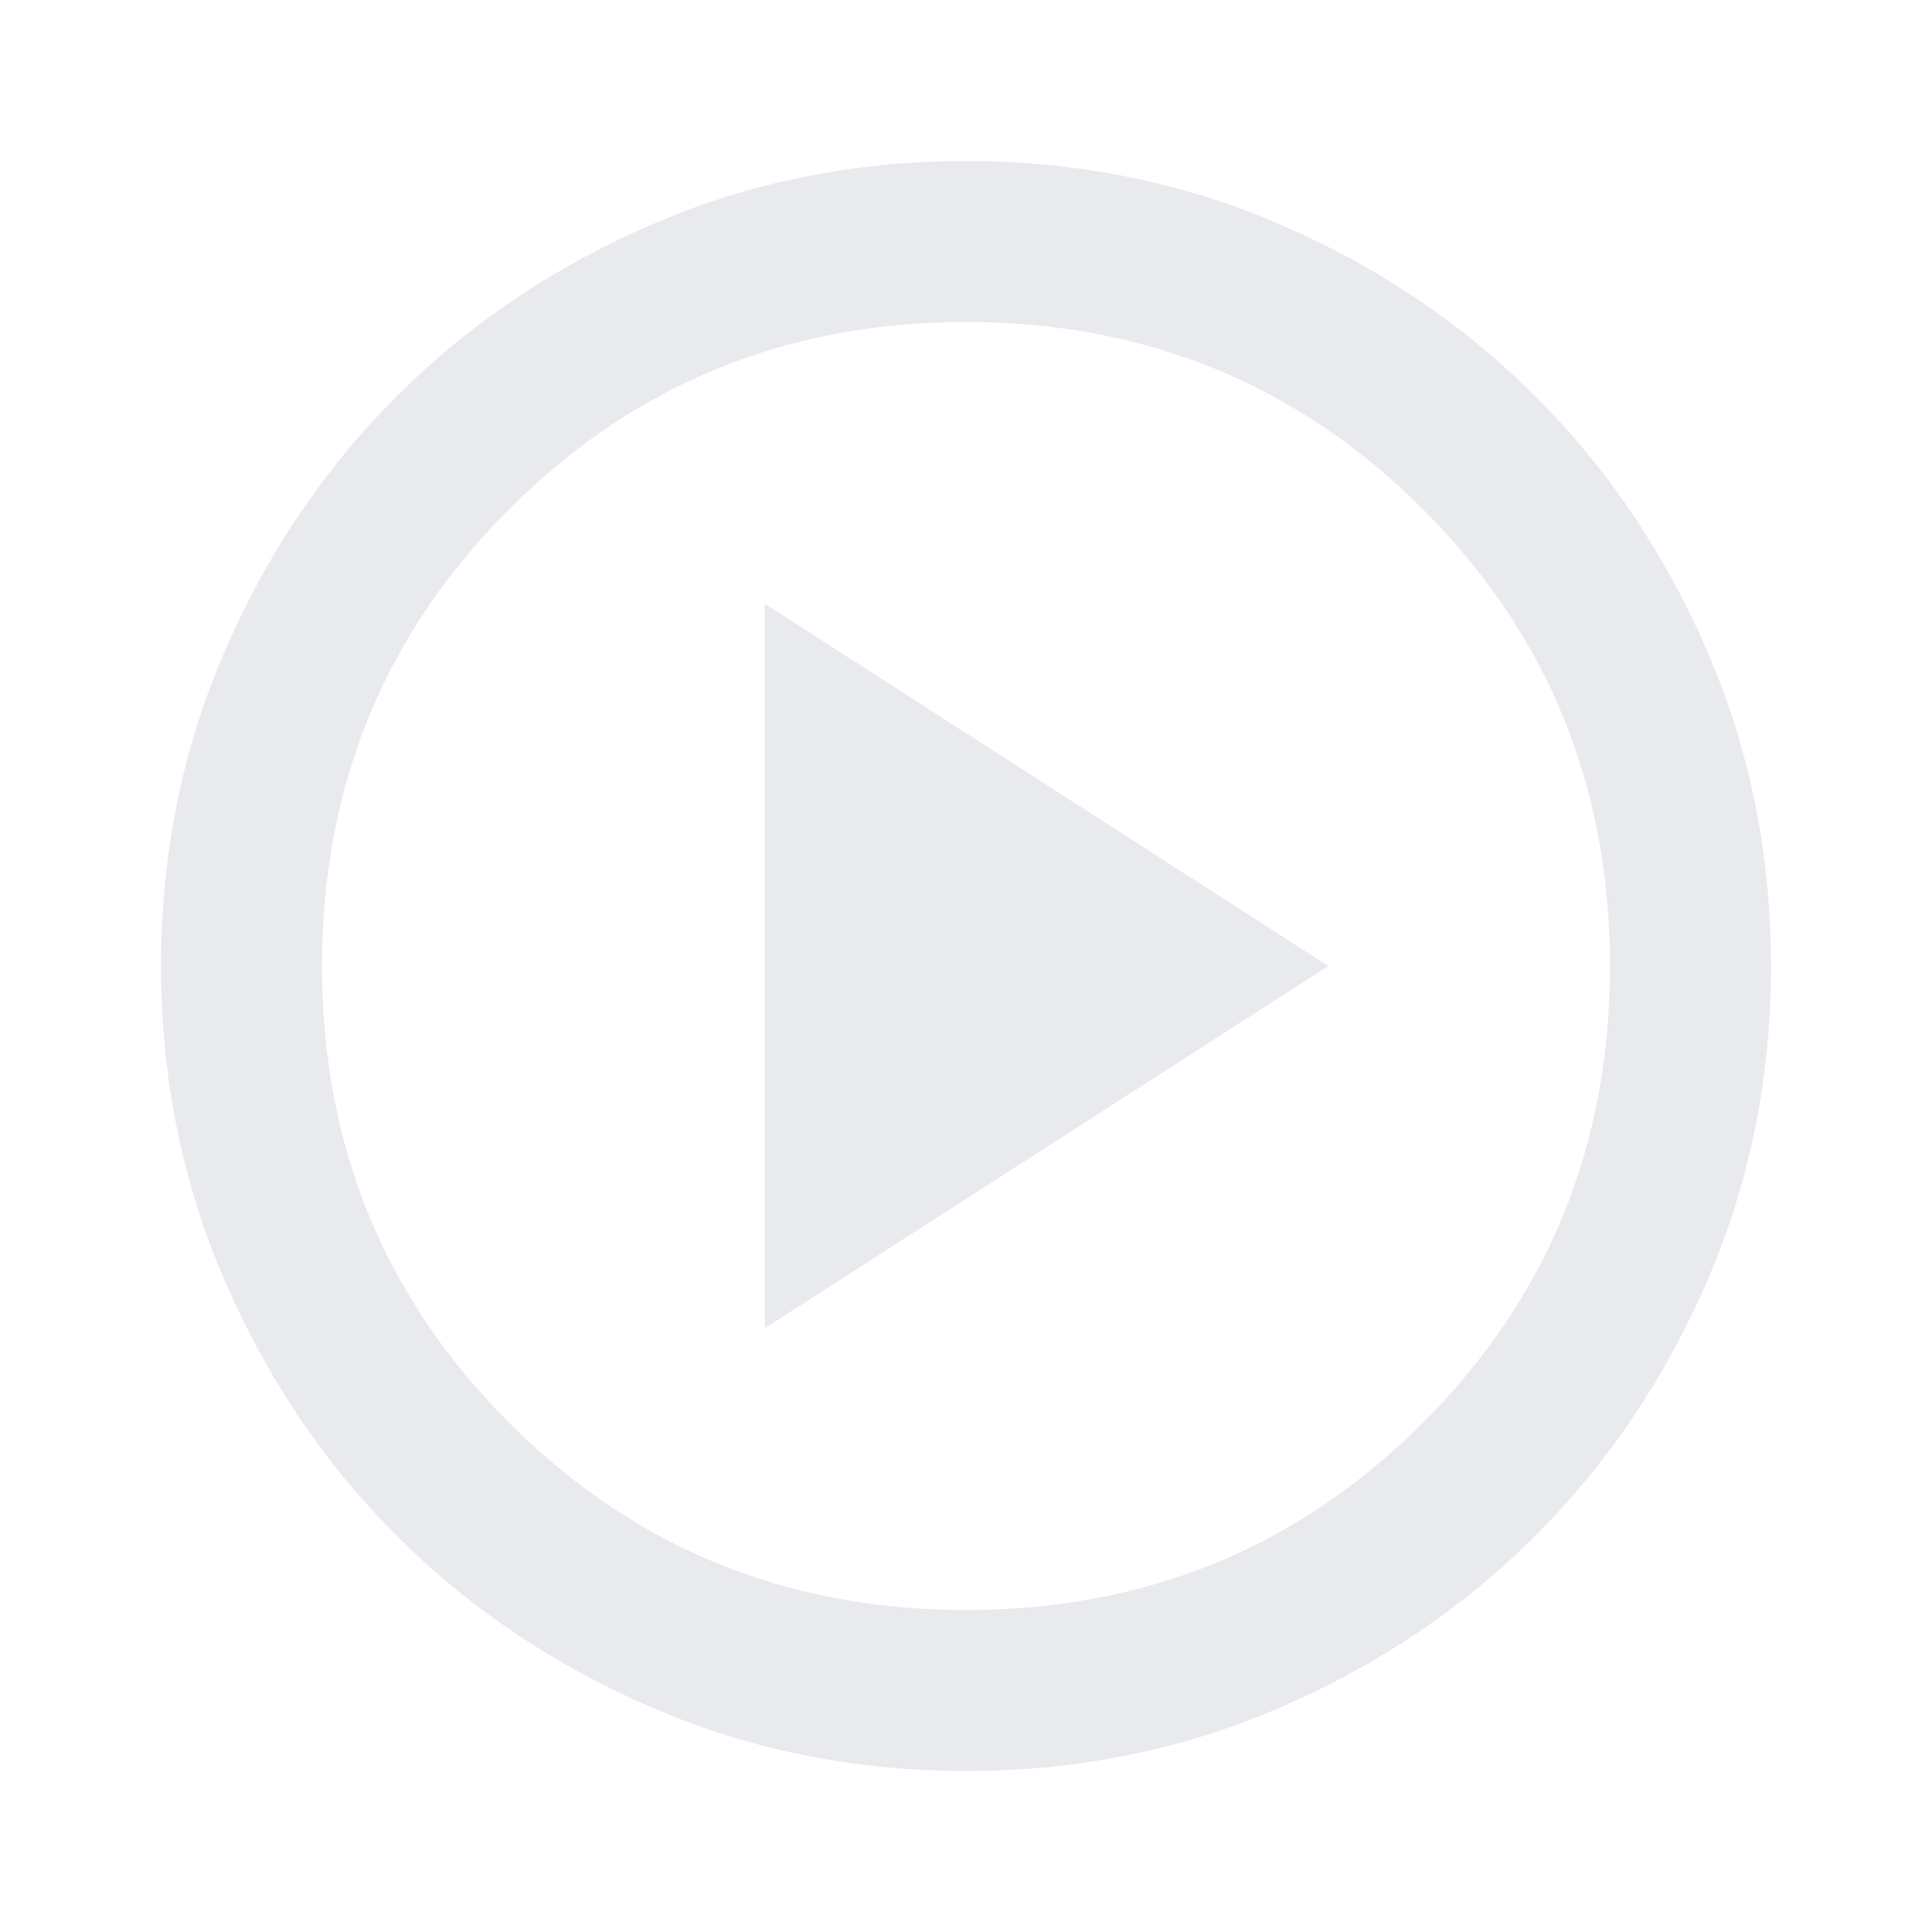
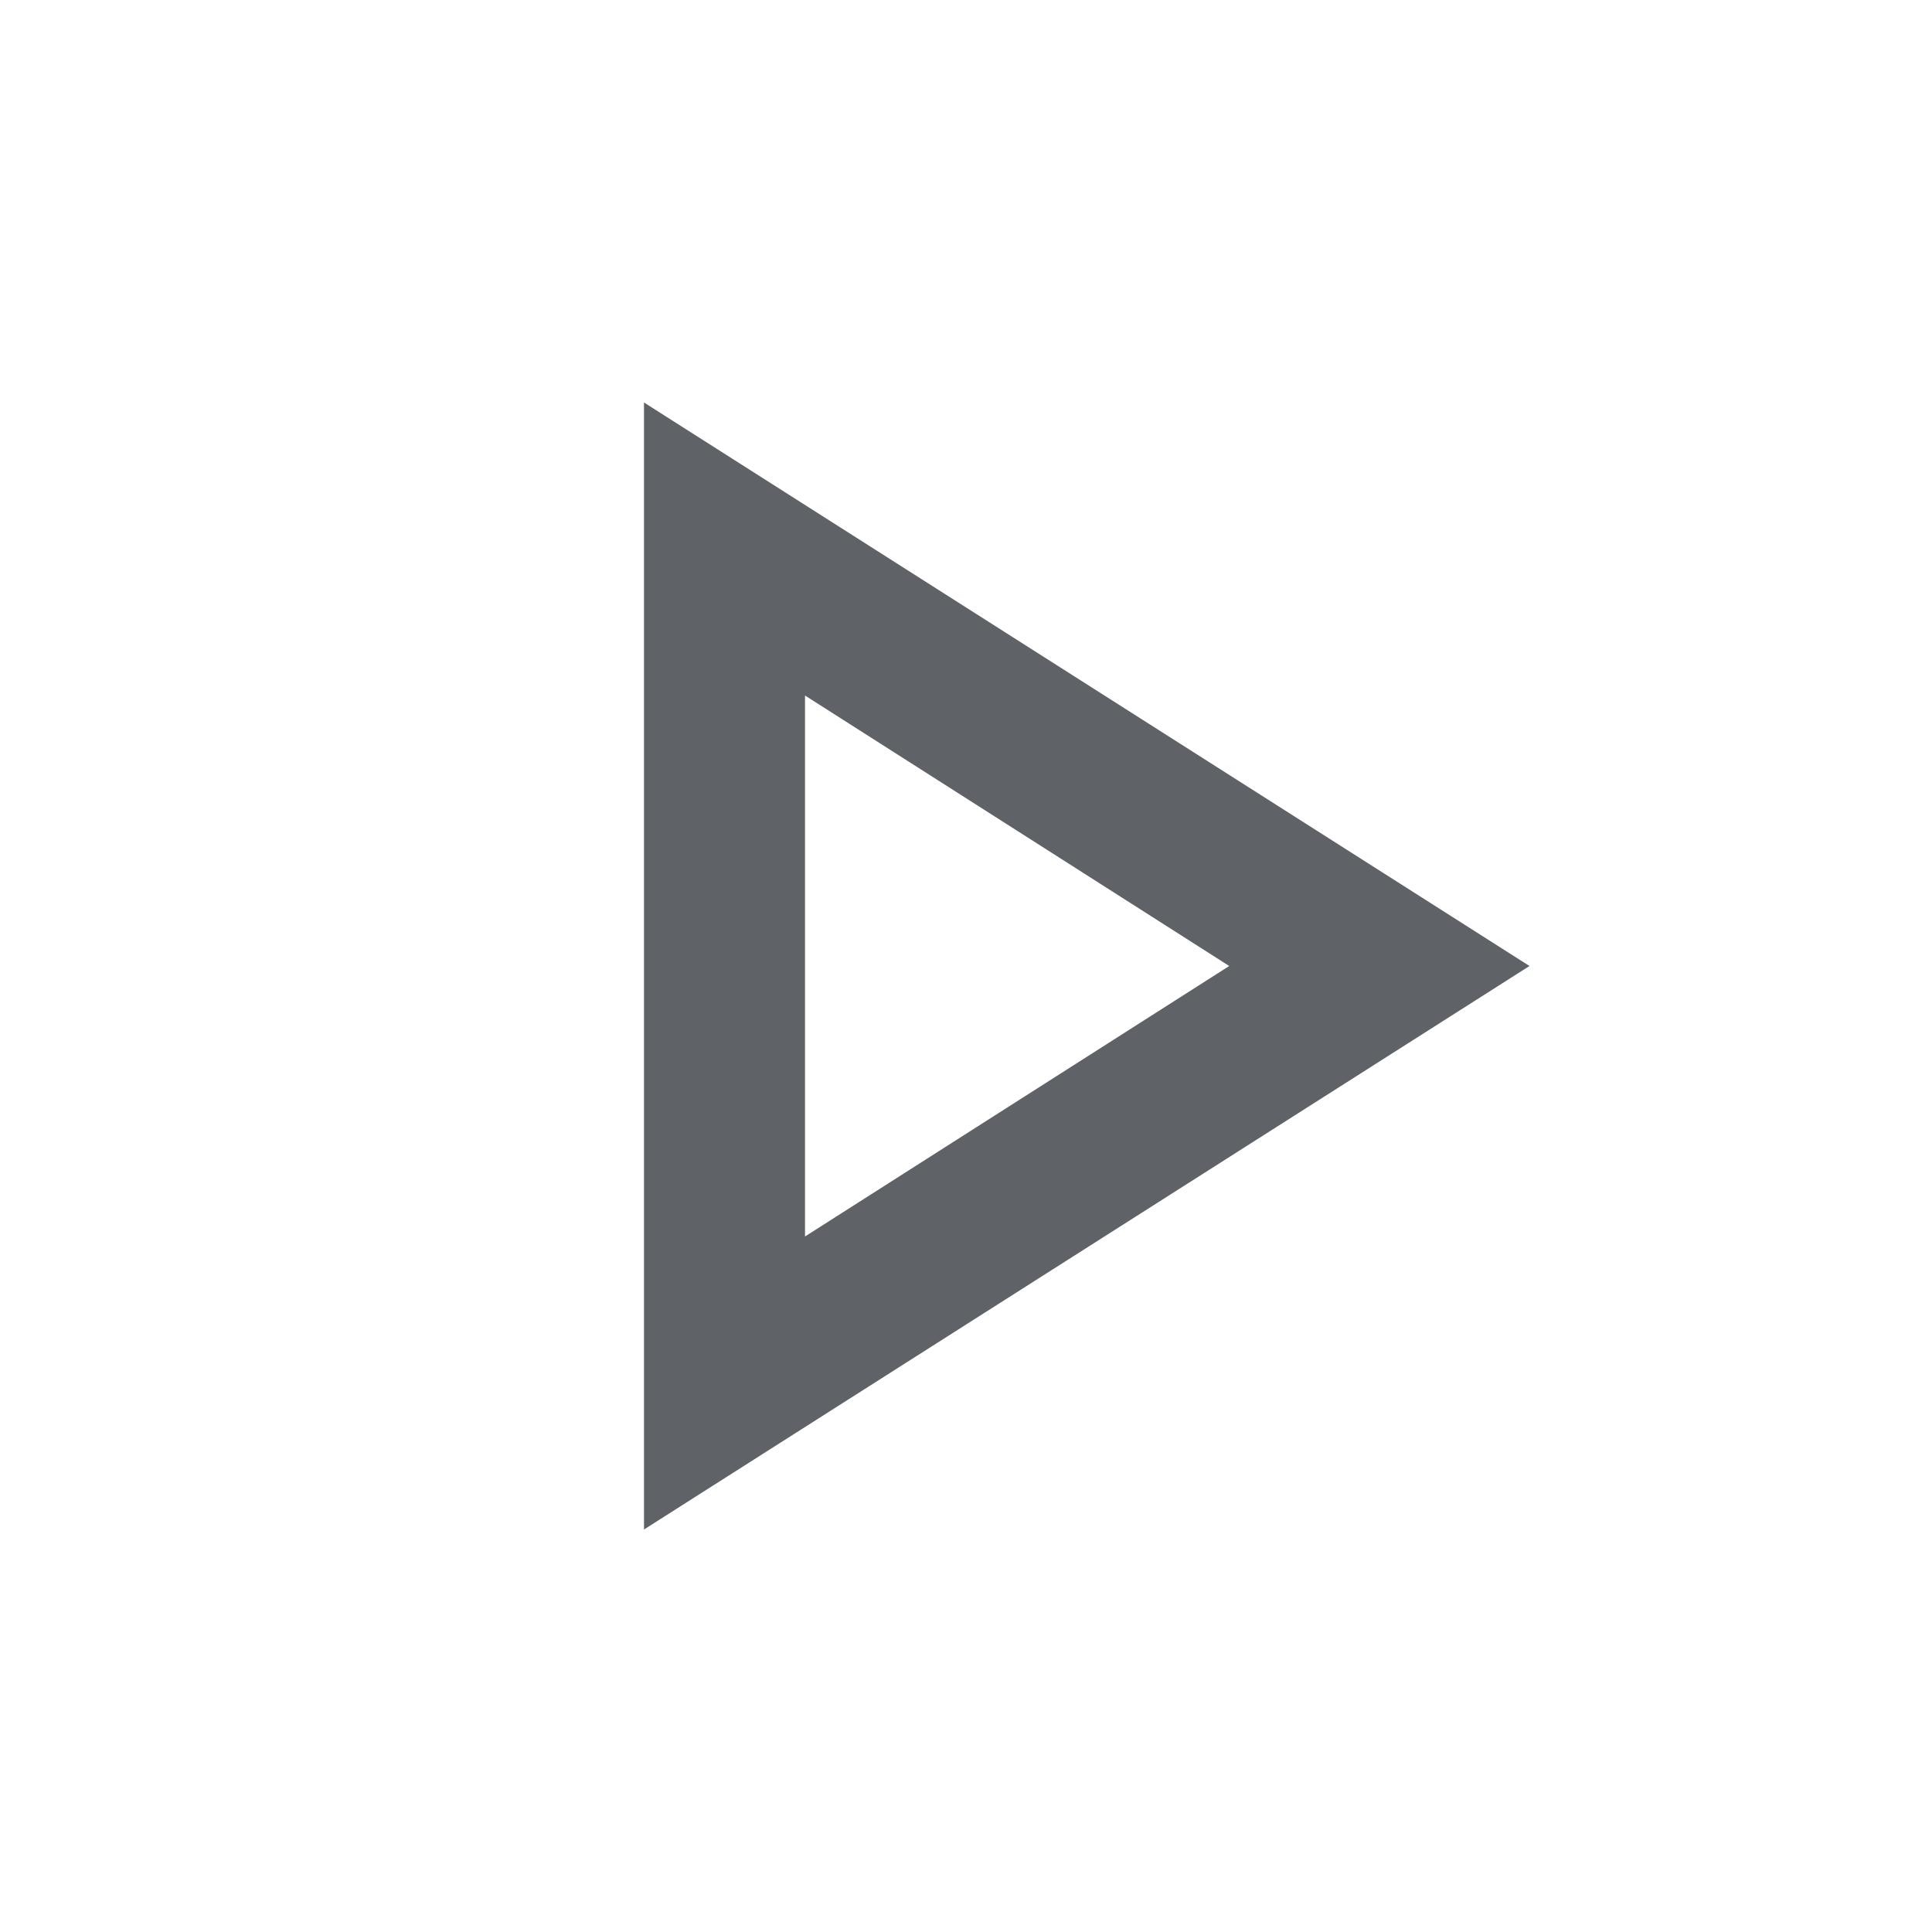
- <svg xmlns="http://www.w3.org/2000/svg" height="24px" viewBox="0 -960 960 960" width="24px" fill="#e8eaed">
-   <path d="m380-300 280-180-280-180v360ZM480-80q-83 0-156-31.5T197-197q-54-54-85.5-127T80-480q0-83 31.5-156T197-763q54-54 127-85.5T480-880q83 0 156 31.5T763-763q54 54 85.5 127T880-480q0 83-31.5 156T763-197q-54 54-127 85.5T480-80Zm0-80q134 0 227-93t93-227q0-134-93-227t-227-93q-134 0-227 93t-93 227q0 134 93 227t227 93Zm0-320Z" />
+ <svg xmlns="http://www.w3.org/2000/svg" height="24px" viewBox="0 0 24 24" width="24px" fill="#5f6368">
+   <path d="M0 0h24v24H0V0z" fill="none" />
+   <path d="M10 8.64L15.27 12 10 15.36V8.64M8 5v14l11-7L8 5z" />
</svg>
